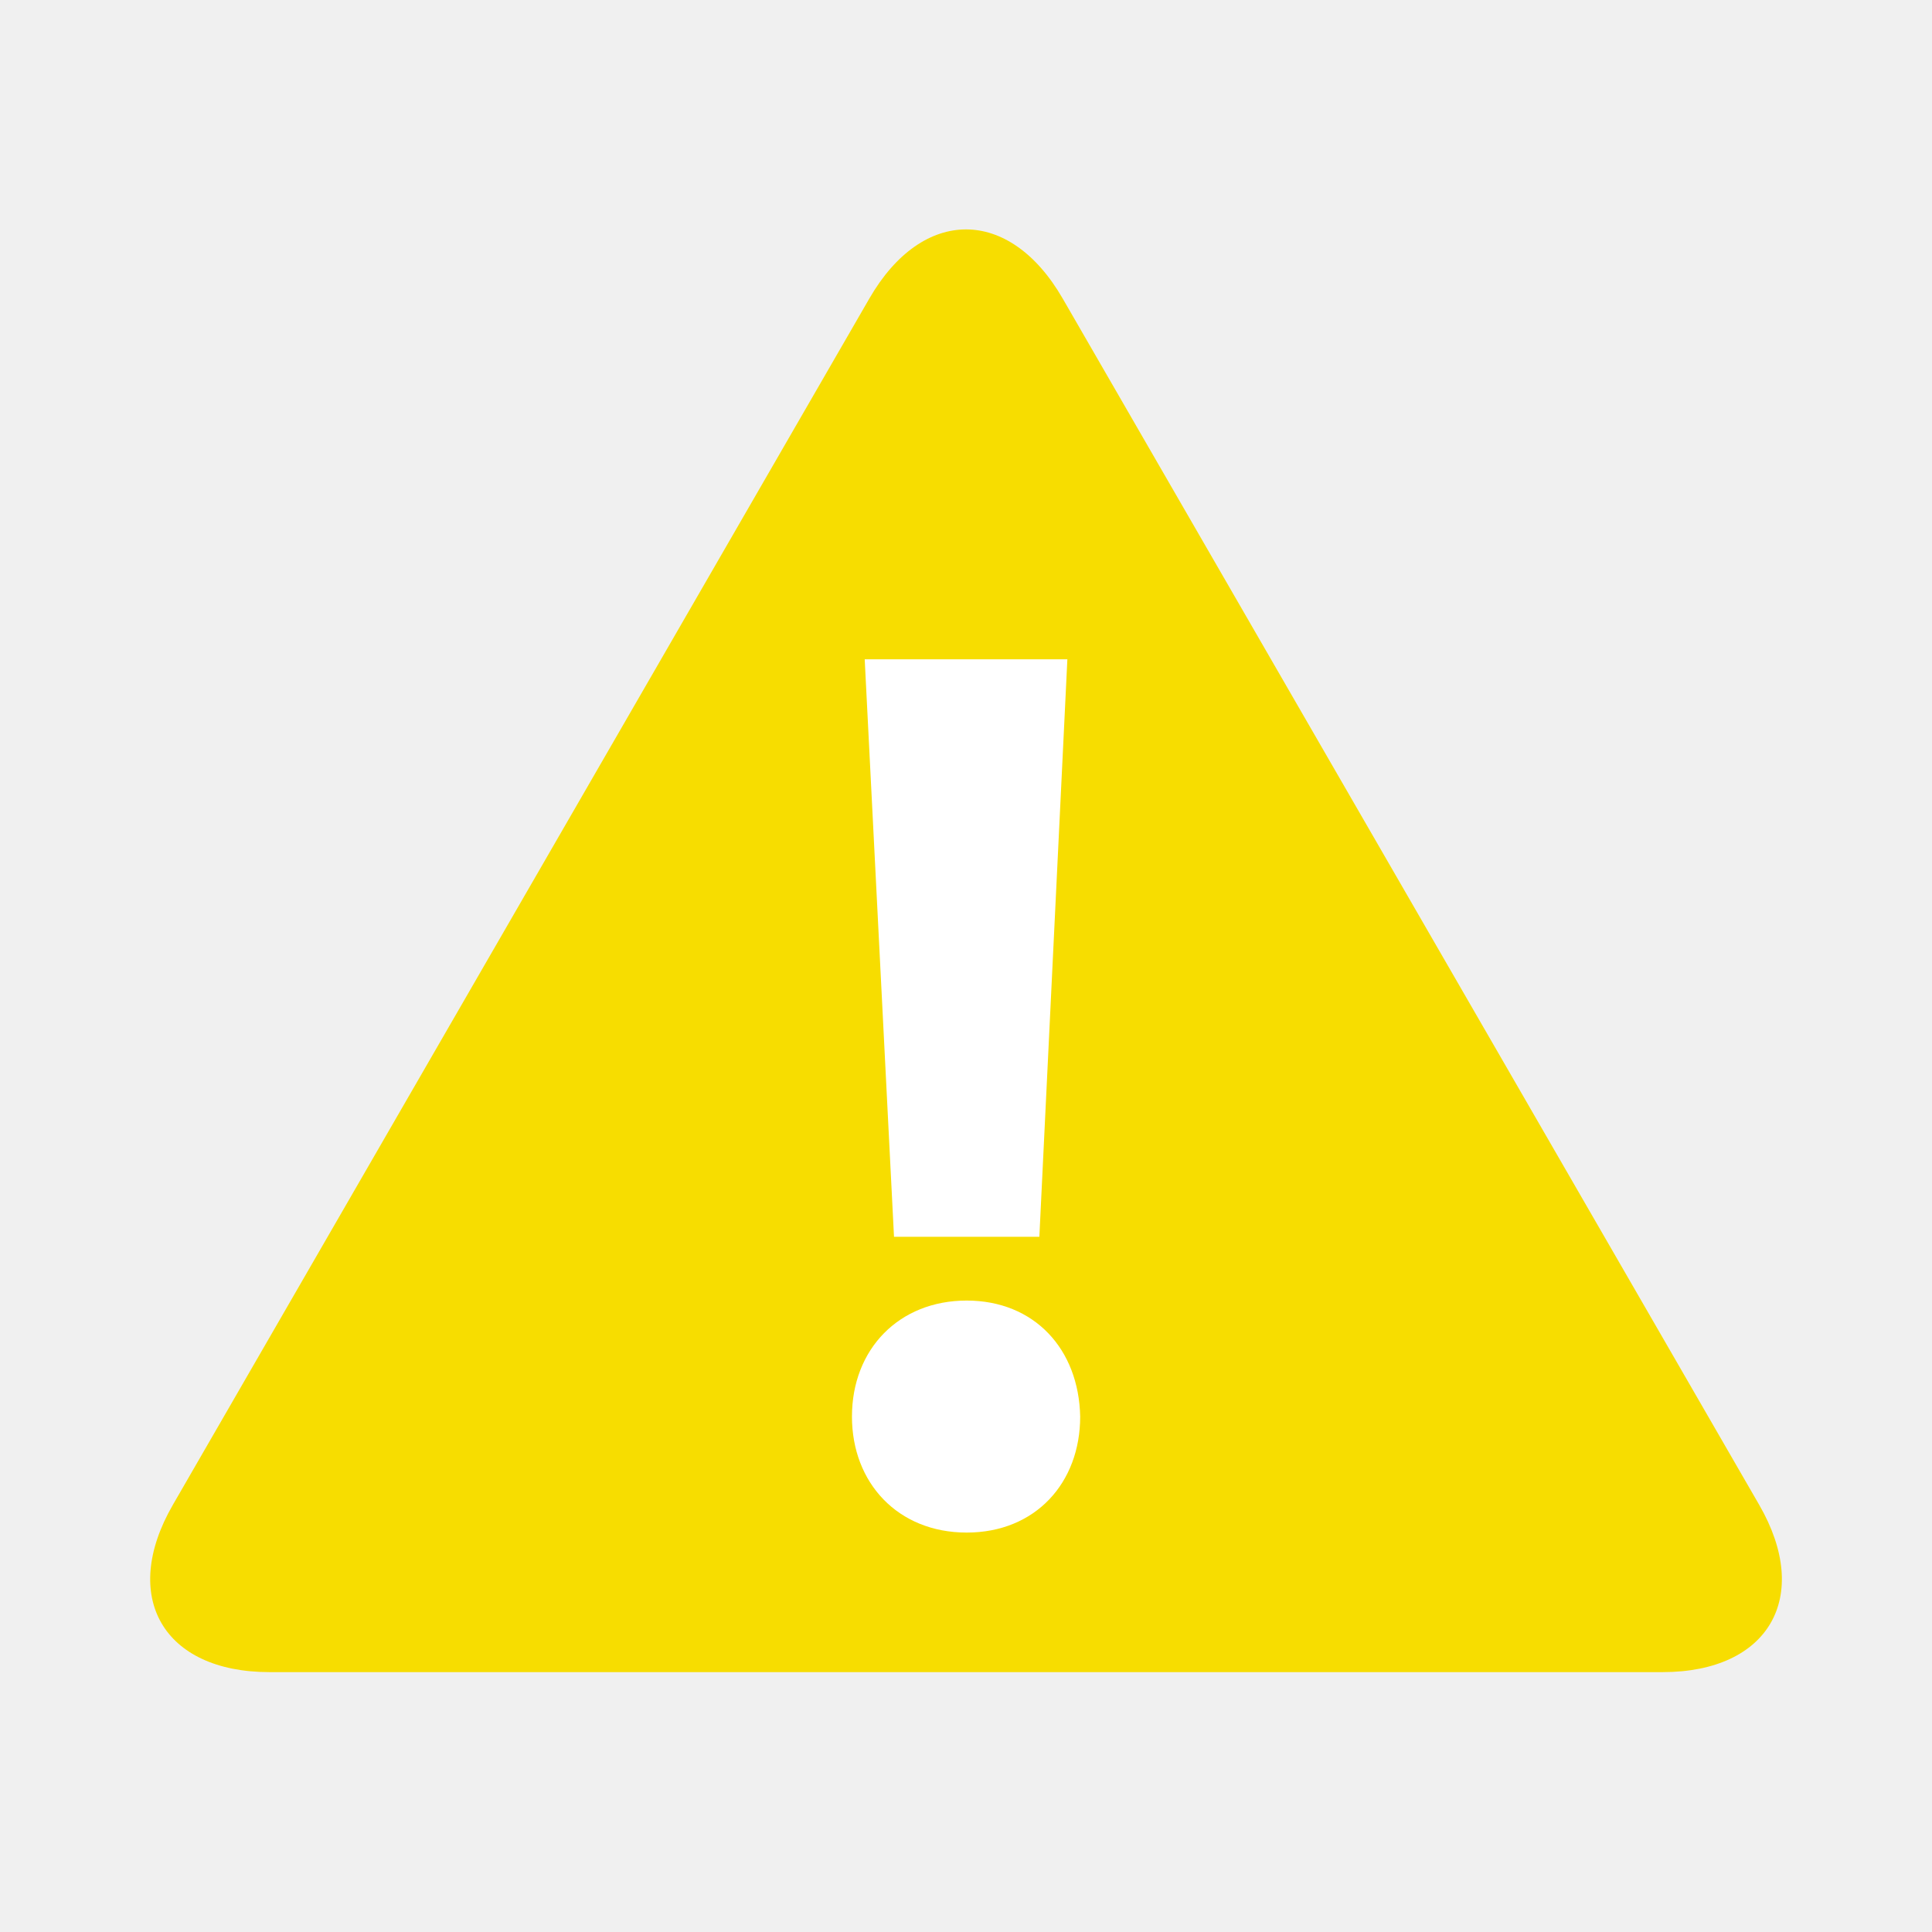
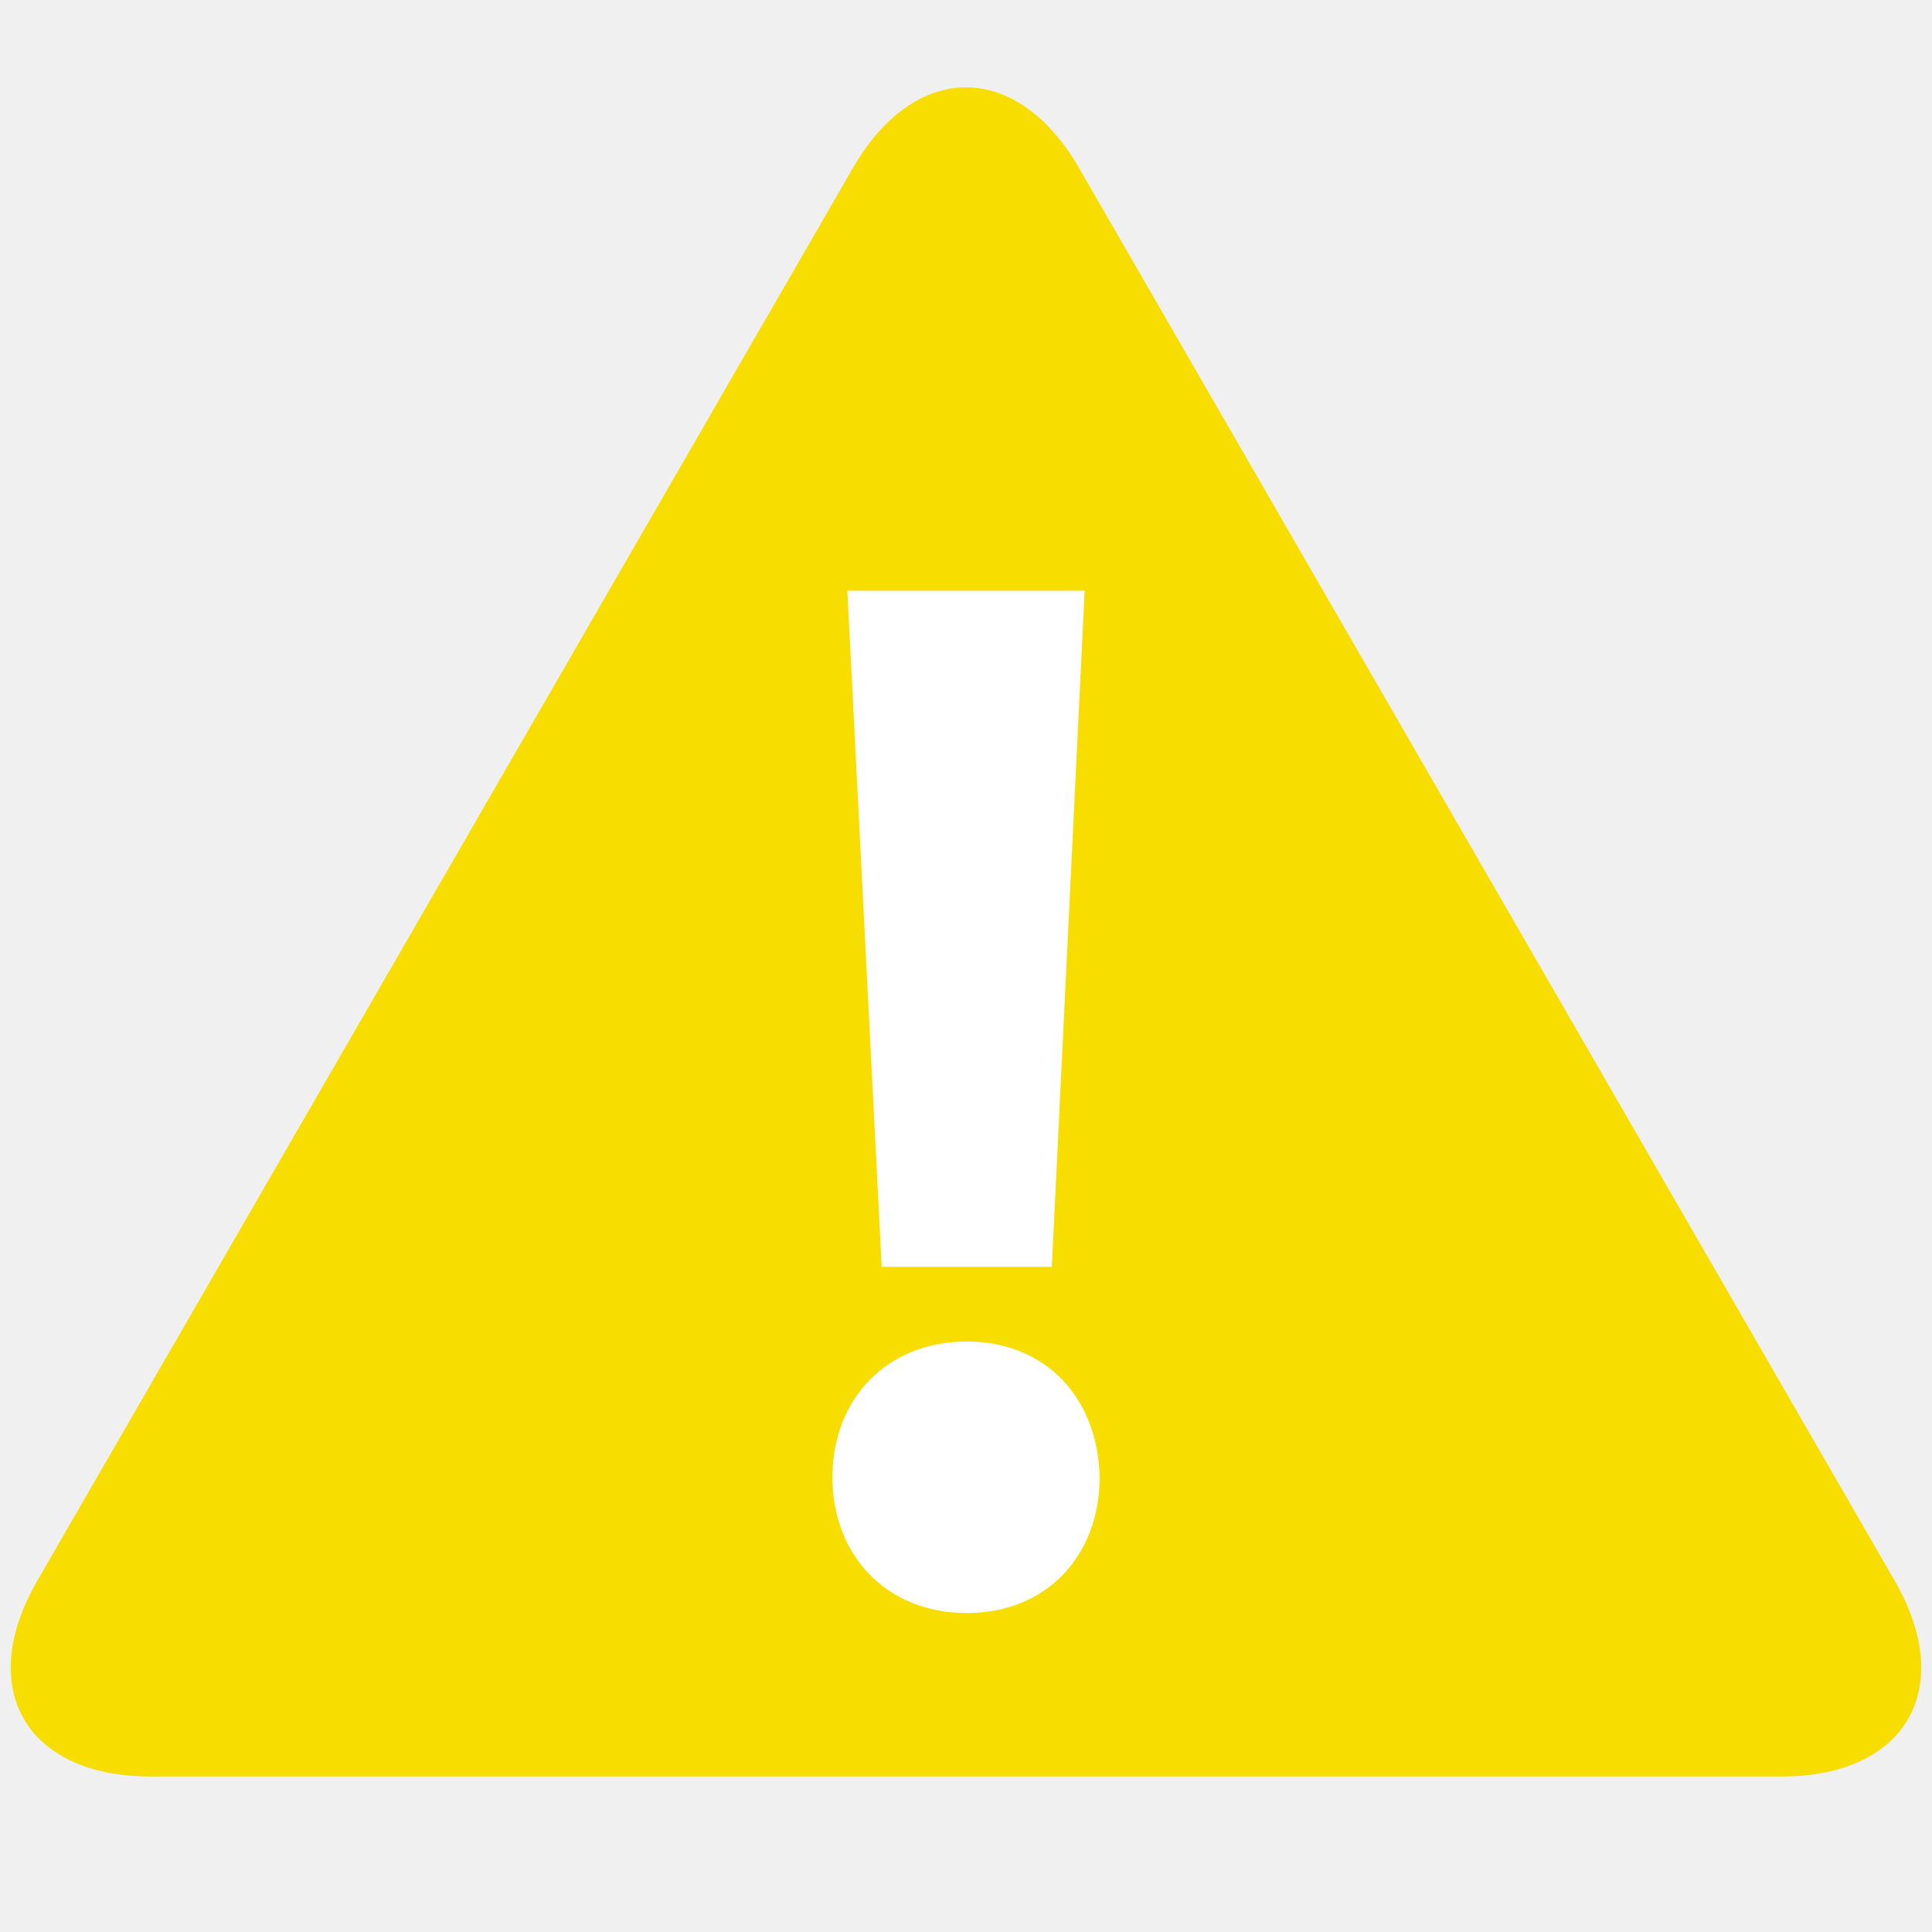
- <svg xmlns="http://www.w3.org/2000/svg" version="1.1" id="Capa_1" x="0px" y="0px" width="56.693px" height="56.693px" viewBox="-4.347 -4.347 56.693 56.693" enable-background="new -4.347 -4.347 56.693 56.693" xml:space="preserve">
-   <path fill="#F7DD00" d="M47.275,39.811c1.56,2.7,0.284,4.909-2.834,4.909H3.56c-3.118,0-4.394-2.209-2.834-4.909L21.165,4.41  c1.559-2.7,4.11-2.7,5.67,0L47.275,39.811z" />
+ <svg xmlns="http://www.w3.org/2000/svg" version="1.1" id="Capa_1" x="0px" y="0px" width="56.693px" height="56.693px" viewBox="0 0 56.693 56.693" enable-background="new 0 0 56.693 56.693" xml:space="preserve">
  <g>
-     <path fill="#FFFFFF" d="M20.653,37.222c0-1.983,1.384-3.405,3.366-3.405c1.984,0,3.292,1.422,3.331,3.405   c0,1.943-1.311,3.403-3.331,3.403S20.653,39.165,20.653,37.222z M21.887,31.946L21.027,15h5.947l-0.822,16.946H21.887z" />
+     <path fill="#F7DD00" d="M55.597,46.383c1.825,3.16,0.332,5.747-3.318,5.747H4.414c-3.651,0-5.146-2.587-3.318-5.747l23.93-41.449   c1.826-3.161,4.813-3.161,6.639,0L55.597,46.383z" />
+     <g>
+       <path fill="#FFFFFF" d="M24.427,43.351c0-2.322,1.62-3.986,3.941-3.986c2.322,0,3.854,1.664,3.9,3.986    c0,2.274-1.535,3.983-3.9,3.983C26.003,47.335,24.427,45.626,24.427,43.351z M25.872,37.174l-1.007-19.84h6.963l-0.963,19.84    H25.872z" />
+     </g>
  </g>
</svg>
